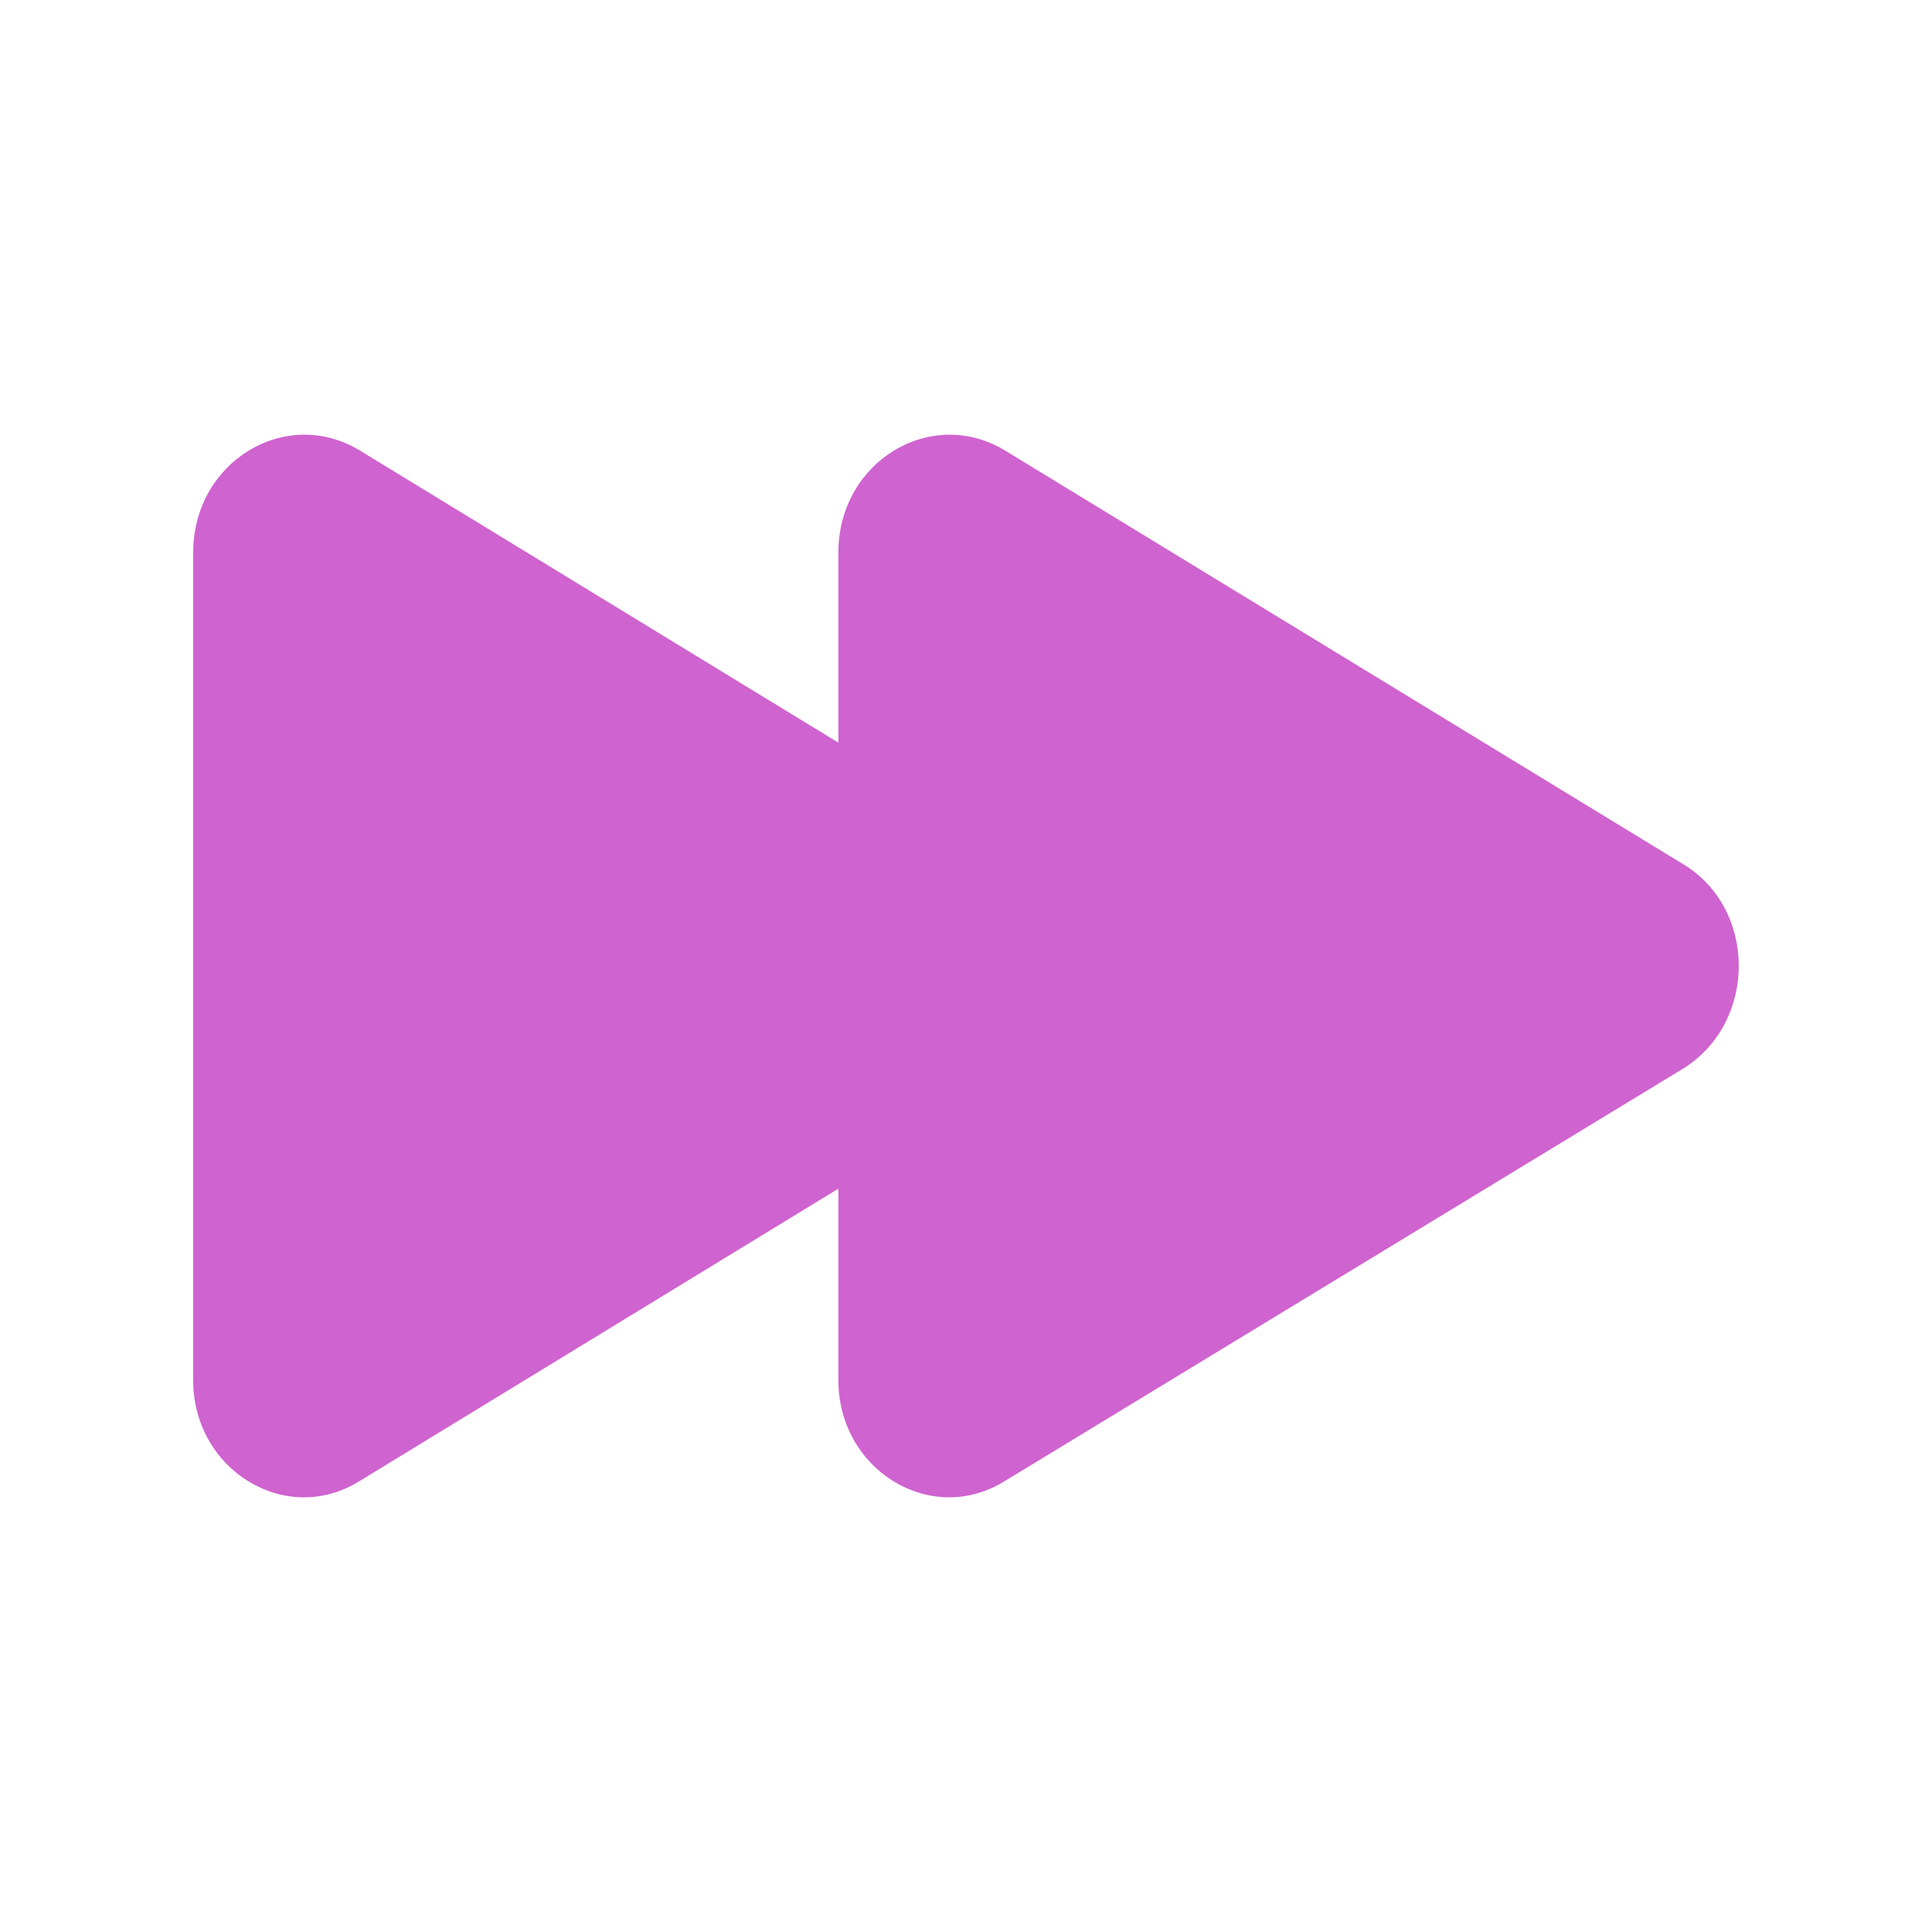
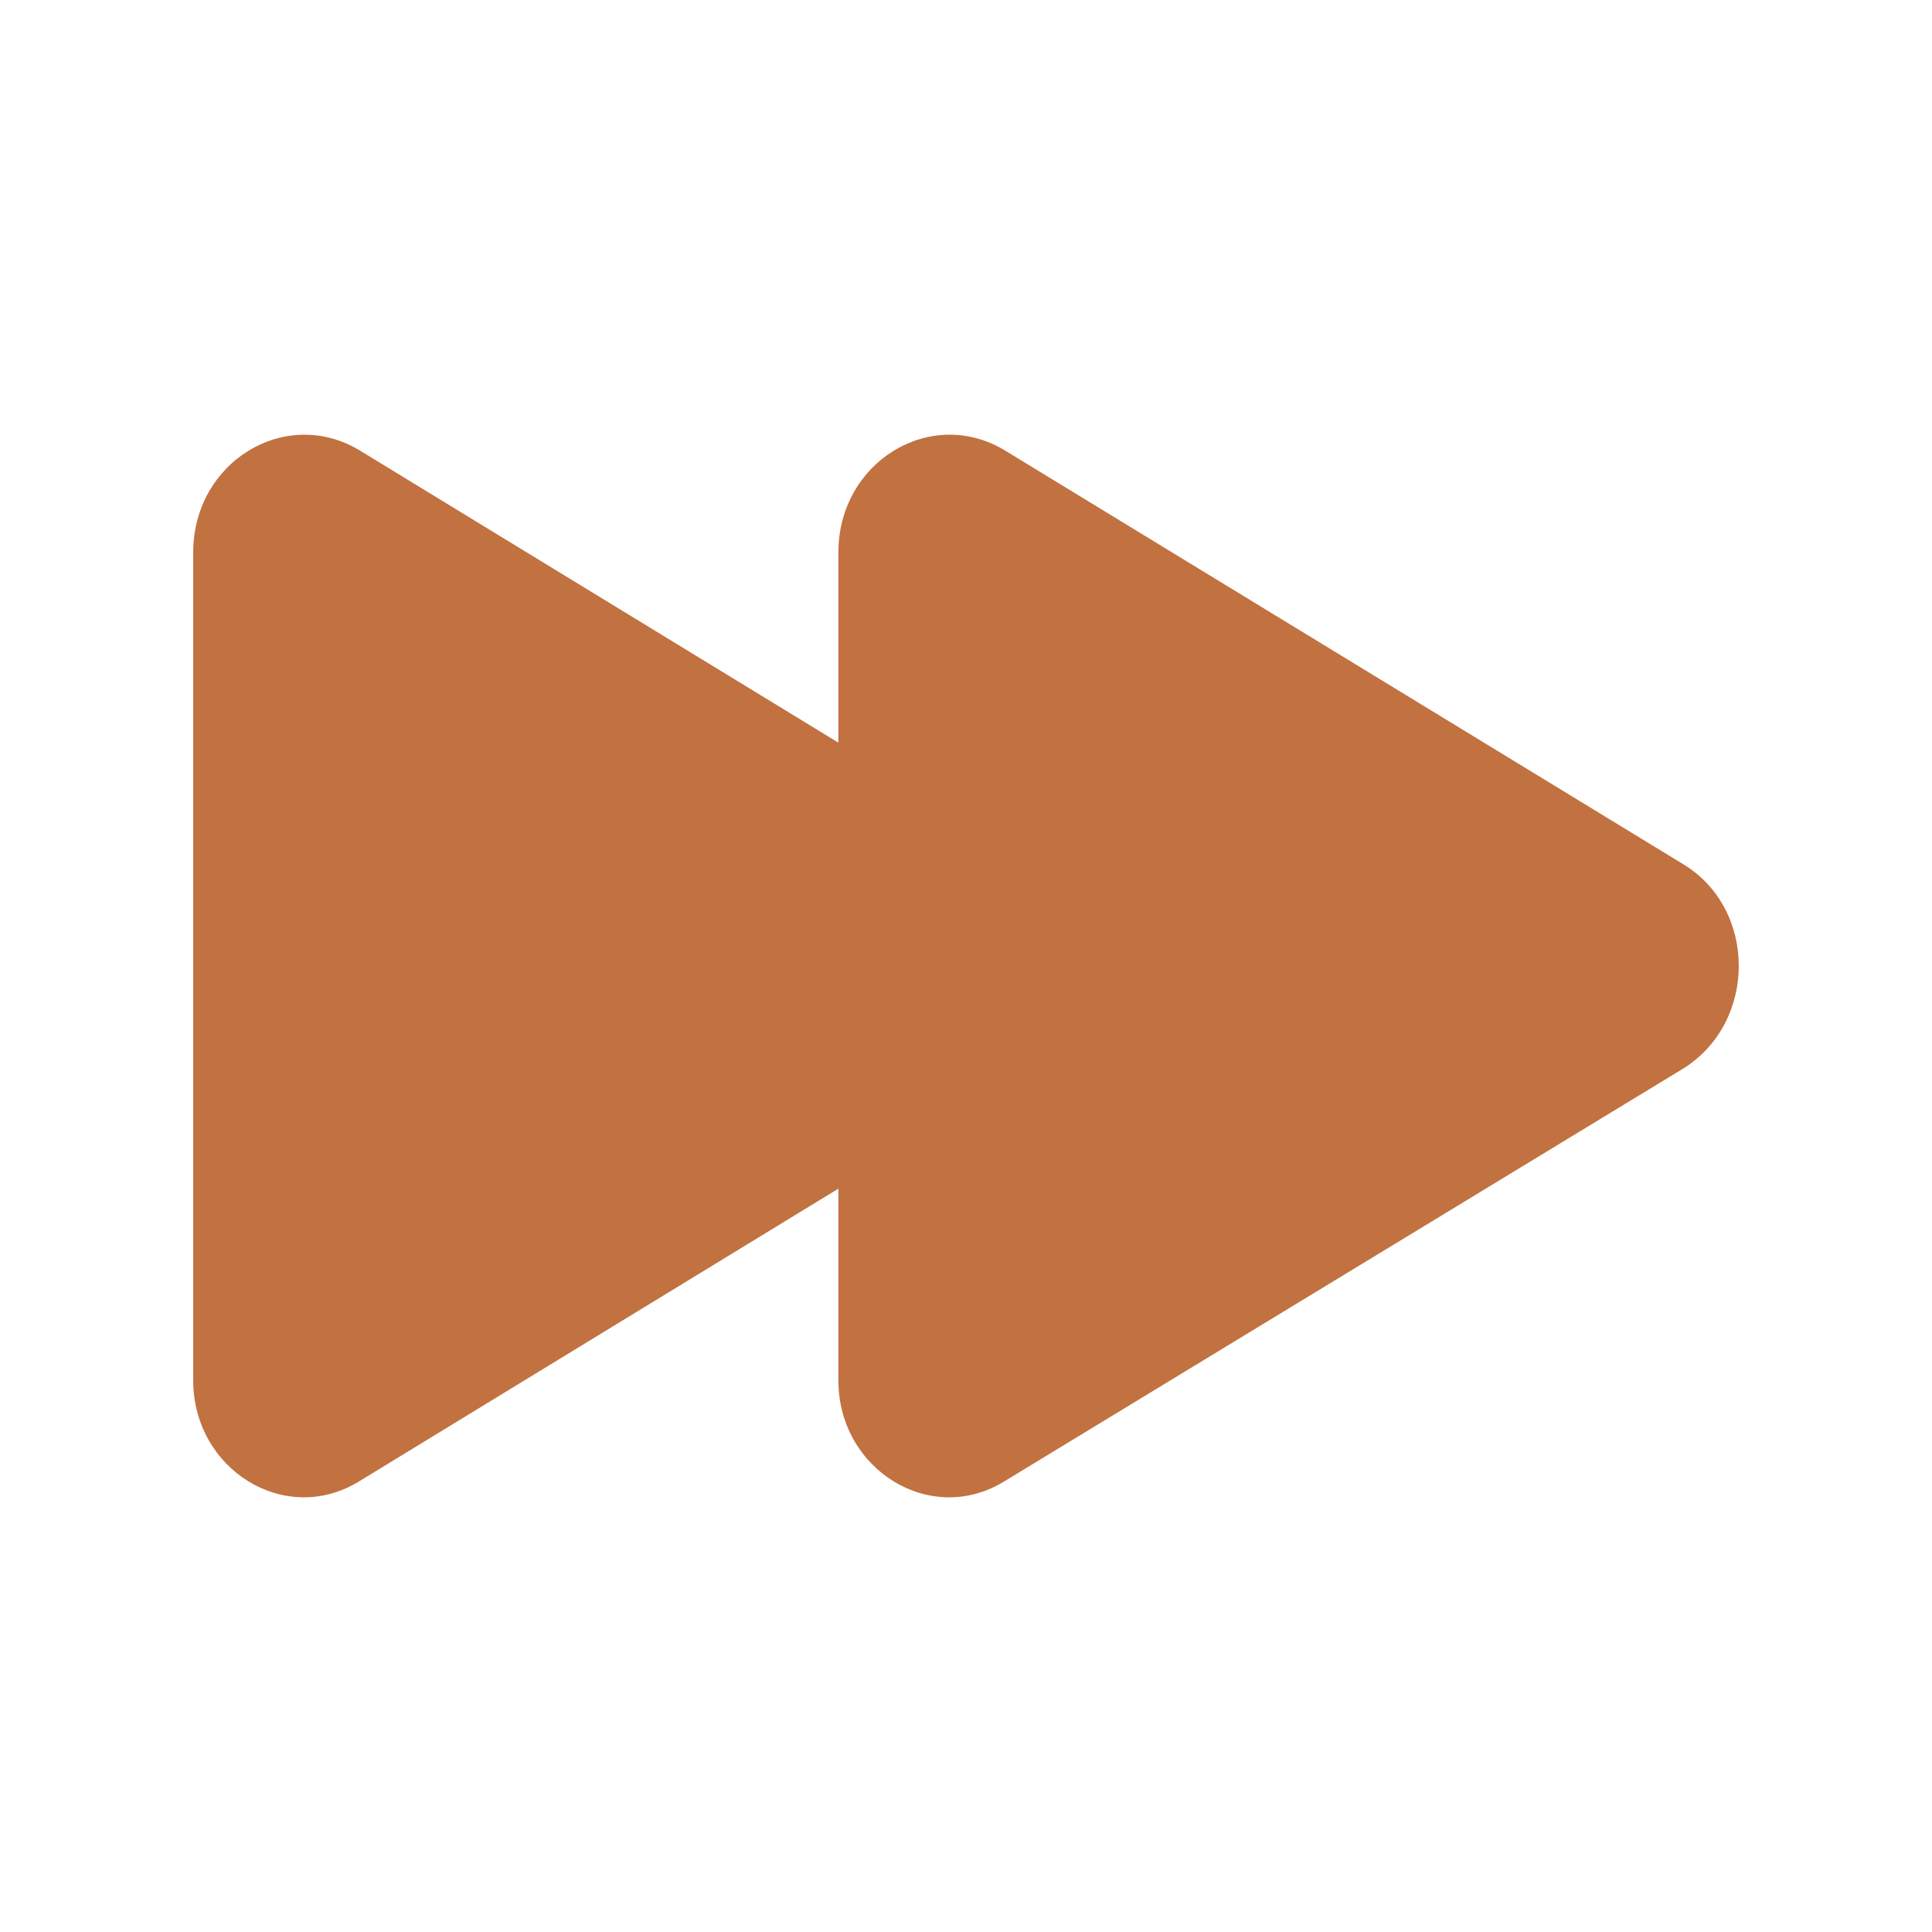
<svg xmlns="http://www.w3.org/2000/svg" width="20px" height="20px" viewBox="0 0 20 20" version="1.1">
  <defs />
  <g id="Page-1" stroke="none" stroke-width="1" fill="none" fill-rule="evenodd">
-     <g id="faster" fill="#CF63CF">
+     <g id="faster" fill="#c17240">
      <path d="M10.403,15.331 C9.636,15.809 8.679,15.215 8.679,14.29 L8.679,12.305 L3.724,15.331 C2.957,15.809 2,15.215 2,14.29 L2,5.719 C2,4.78 2.957,4.199 3.724,4.663 L8.679,7.688 L8.679,5.719 C8.679,4.78 9.636,4.199 10.403,4.663 L17.426,8.947 C18.191,9.411 18.191,10.582 17.426,11.061 L10.403,15.331 Z" />
    </g>
  </g>
</svg>
